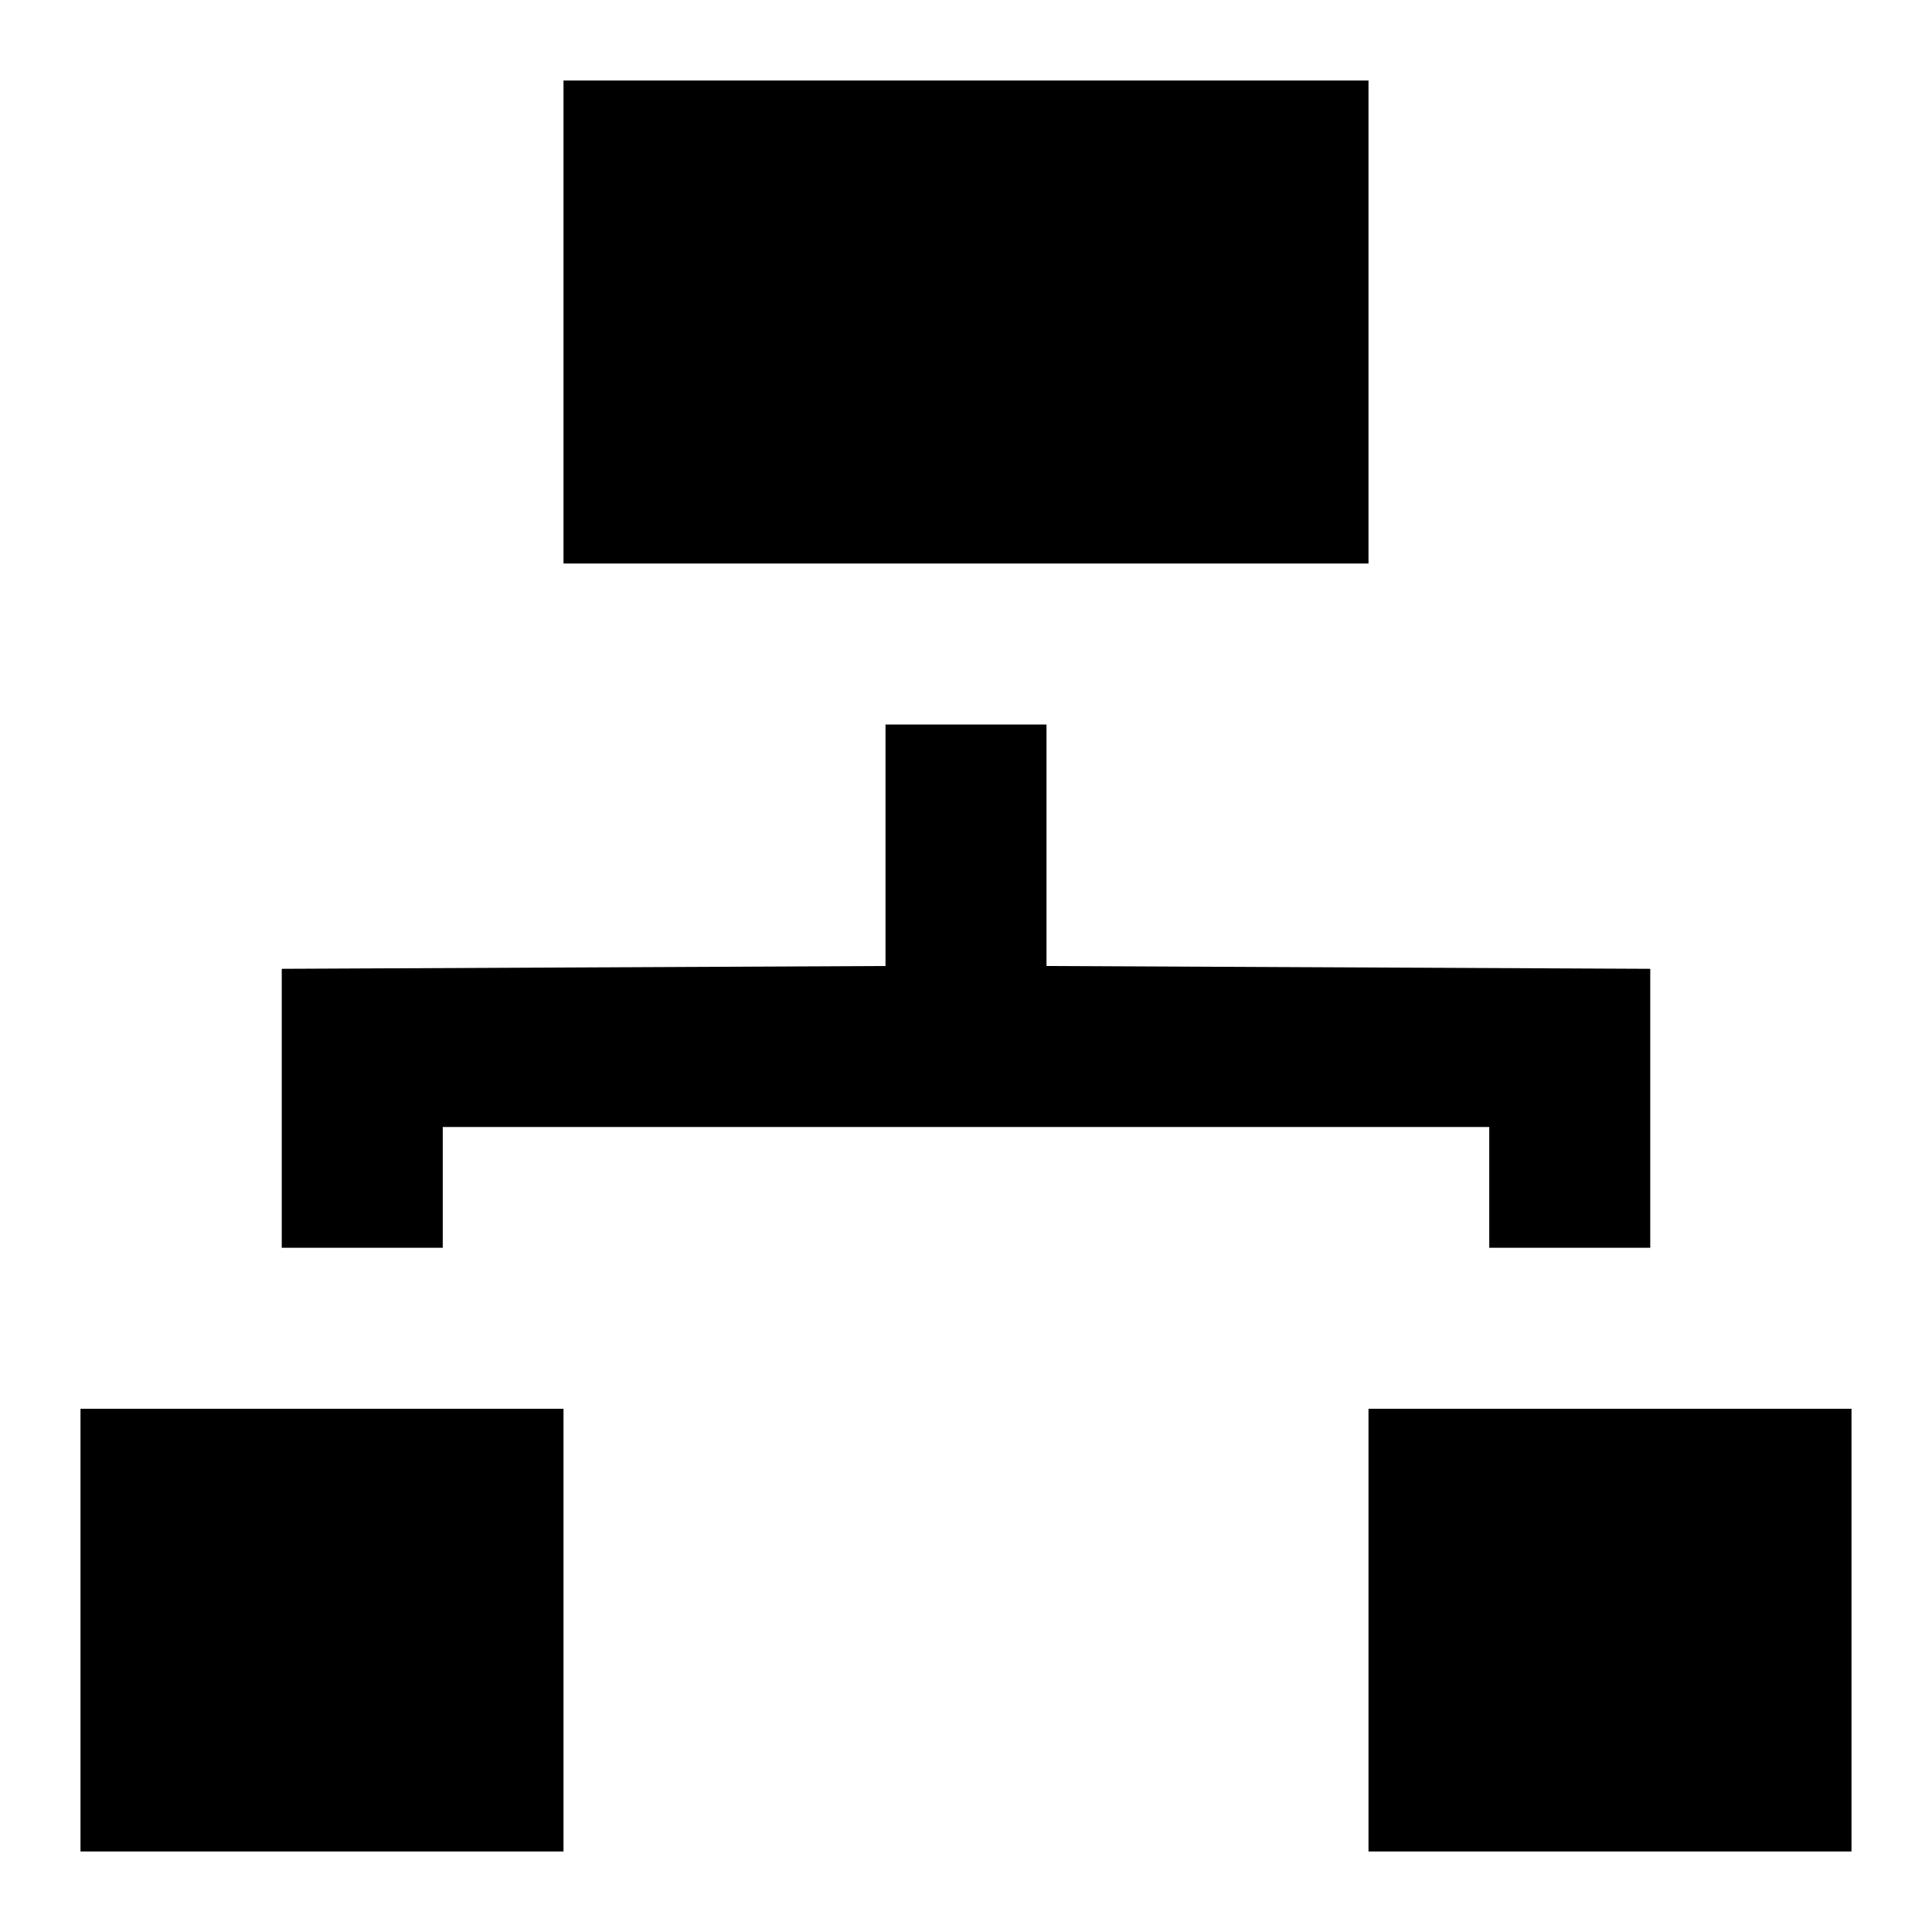
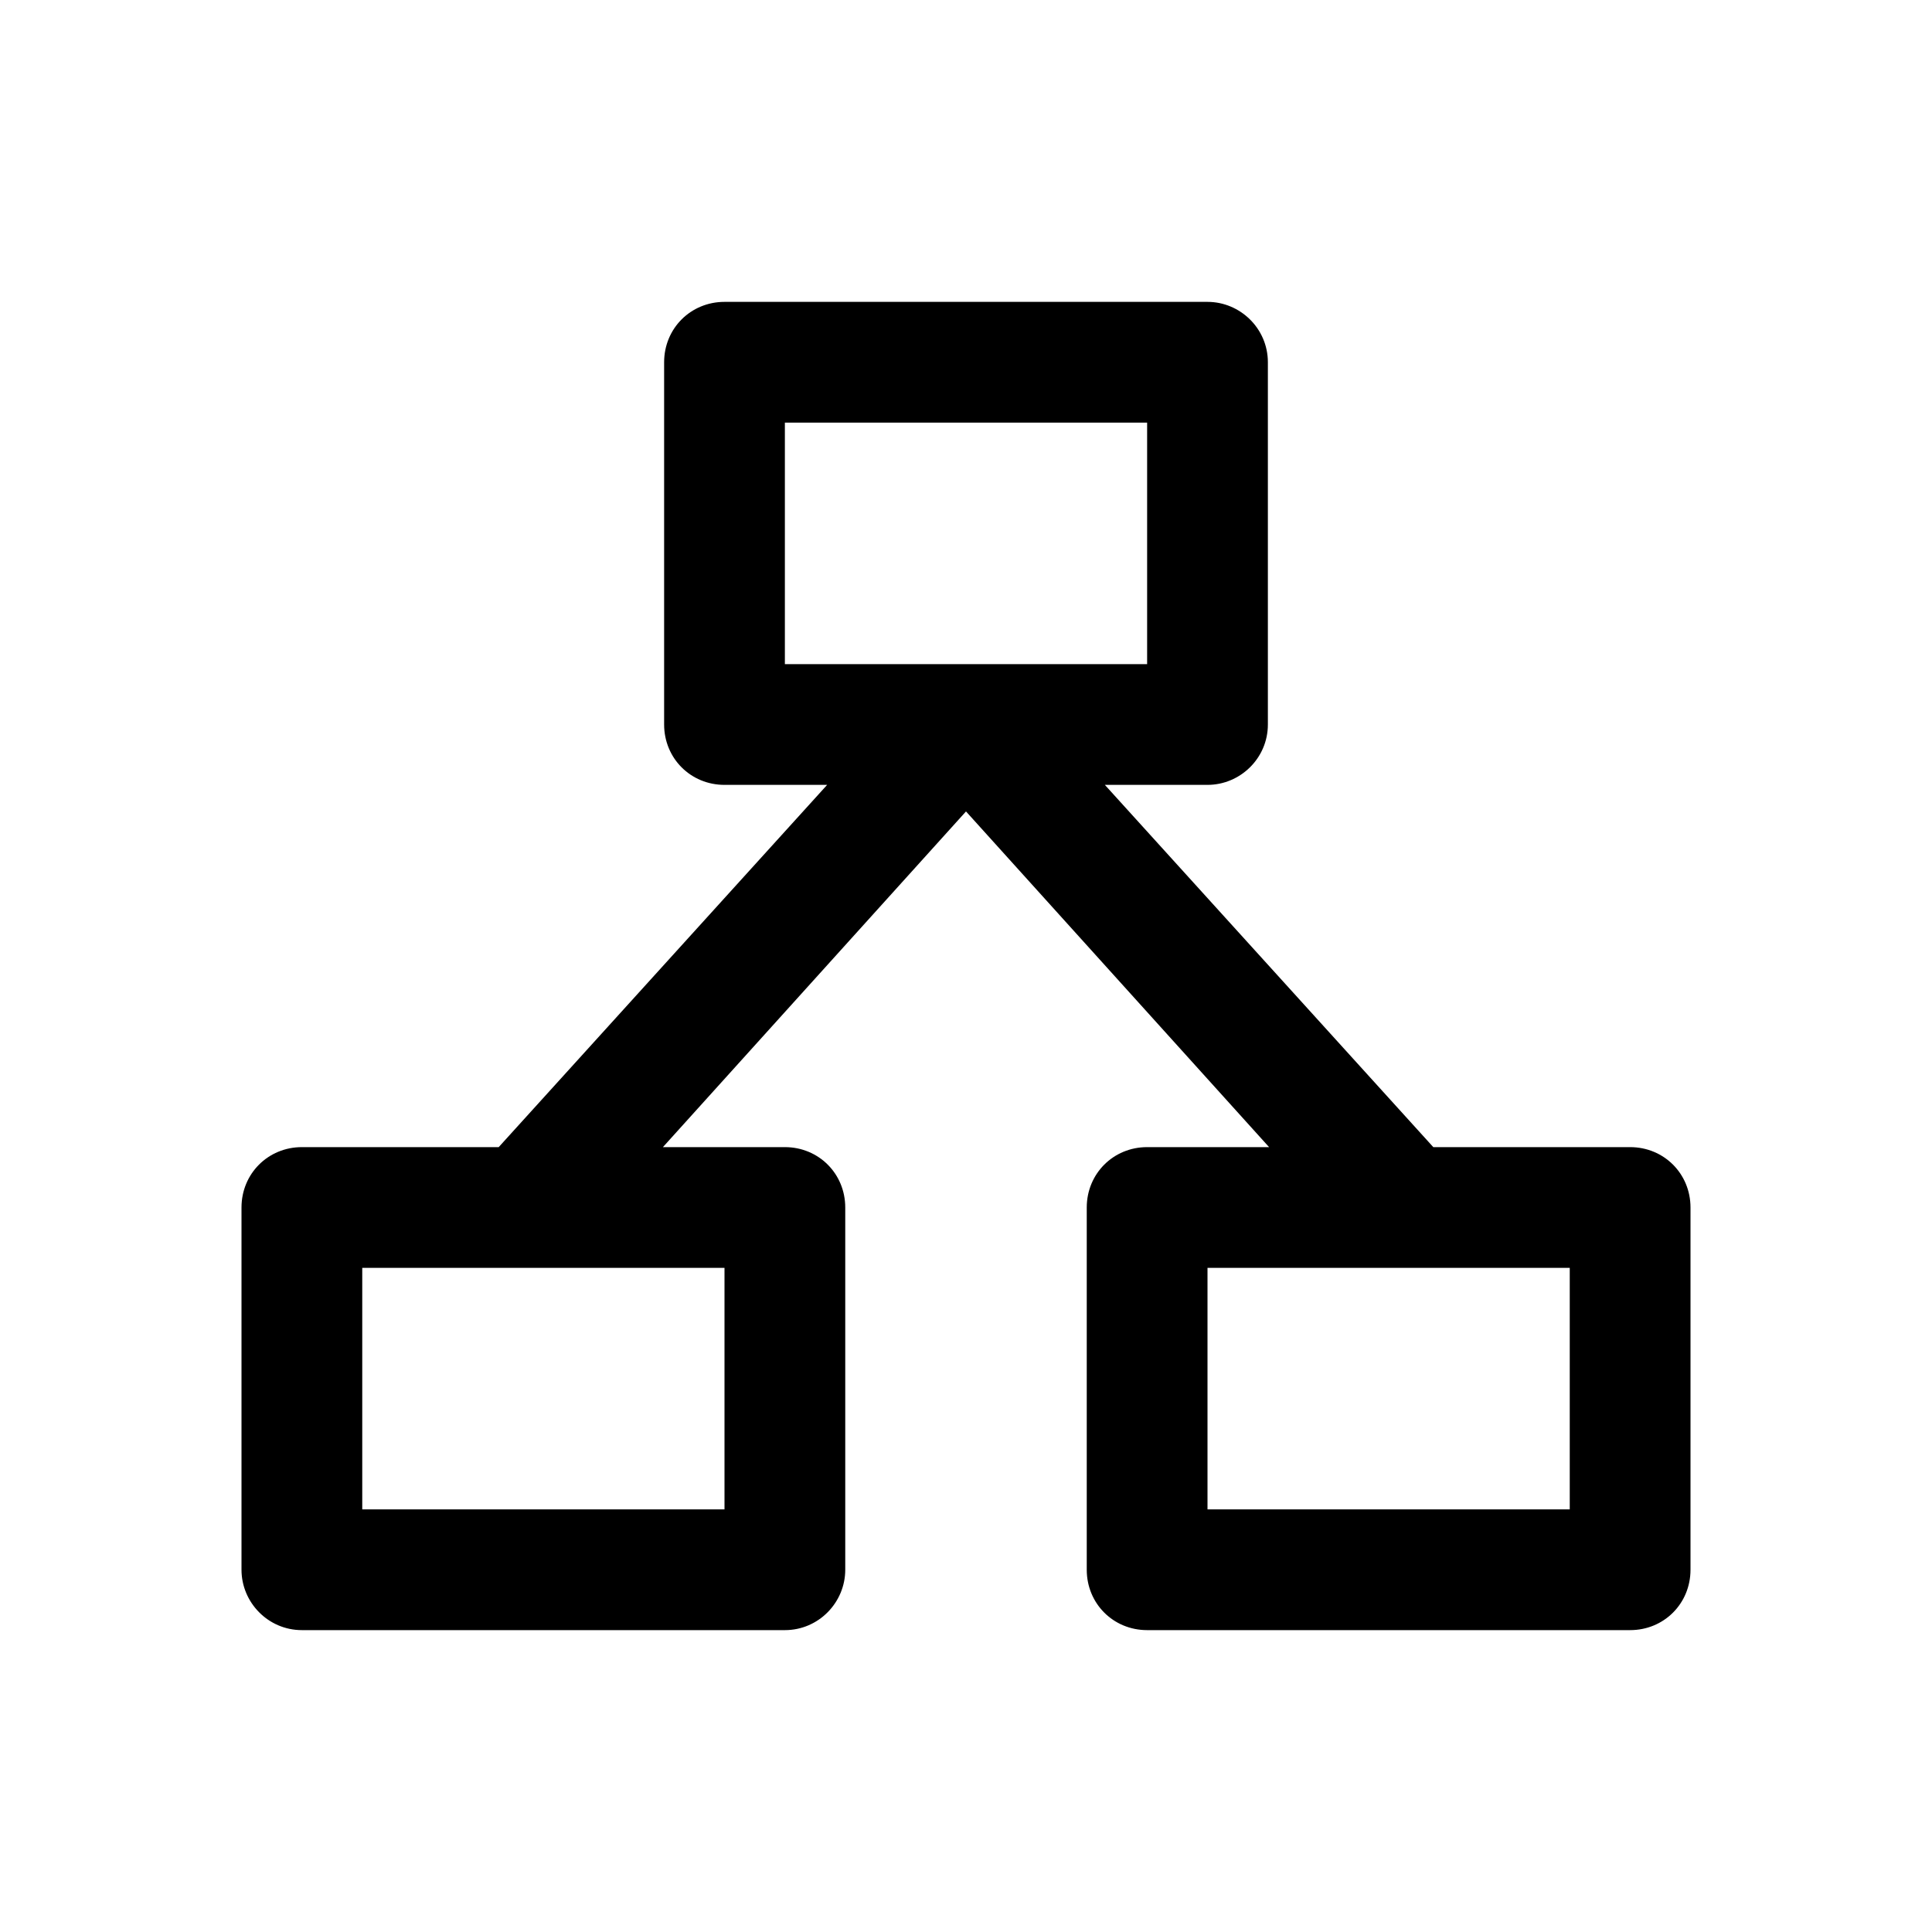
- <svg xmlns="http://www.w3.org/2000/svg" viewBox="0 0 48 48">
-   <defs>
-     <style>.cls-1{fill:none;}.cls-2{fill-rule:evenodd;}</style>
-   </defs>
-   <g id="transparant_bg">
-     <rect class="cls-1" y="0" width="48" height="48" />
-   </g>
-   <g id="Layer_1">
-     <path class="cls-2" d="M2,46v-11H14v11H2Zm32,0v-11h12v11h-12ZM11,28v3H7v-6.93l15-.07v-6h4v6l15,.07v6.93h-4v-3H11Zm3-14V2h20V14H14Z" />
-   </g>
+ <svg xmlns="http://www.w3.org/2000/svg" width="48" height="48" viewBox="0 0 48 48">
+   <path d="M40.5 28.5H35.61L27.45 19.5H30C30.81 19.5 31.5 18.84 31.5 18V9C31.5 8.16 30.81 7.5 30 7.5H18C17.16 7.5 16.5 8.16 16.5 9V18C16.5 18.84 17.16 19.5 18 19.5H20.55L12.39 28.5H7.5C6.66 28.5 6 29.16 6 30V39C6 39.81 6.66 40.5 7.5 40.5H19.5C20.34 40.5 21 39.81 21 39V30C21 29.16 20.34 28.5 19.5 28.5H16.47L24 20.16L31.53 28.5H28.5C27.66 28.5 27 29.16 27 30V39C27 39.84 27.66 40.5 28.5 40.5H40.5C41.34 40.5 42 39.84 42 39V30C42 29.16 41.34 28.5 40.5 28.5ZM19.5 16.5V10.5H28.5V16.5H19.5ZM18 31.5V37.5H9V31.5H18ZM39 37.5H30V31.5H39V37.5Z" fill-rule="evenodd" clip-rule="evenodd" />
</svg>
